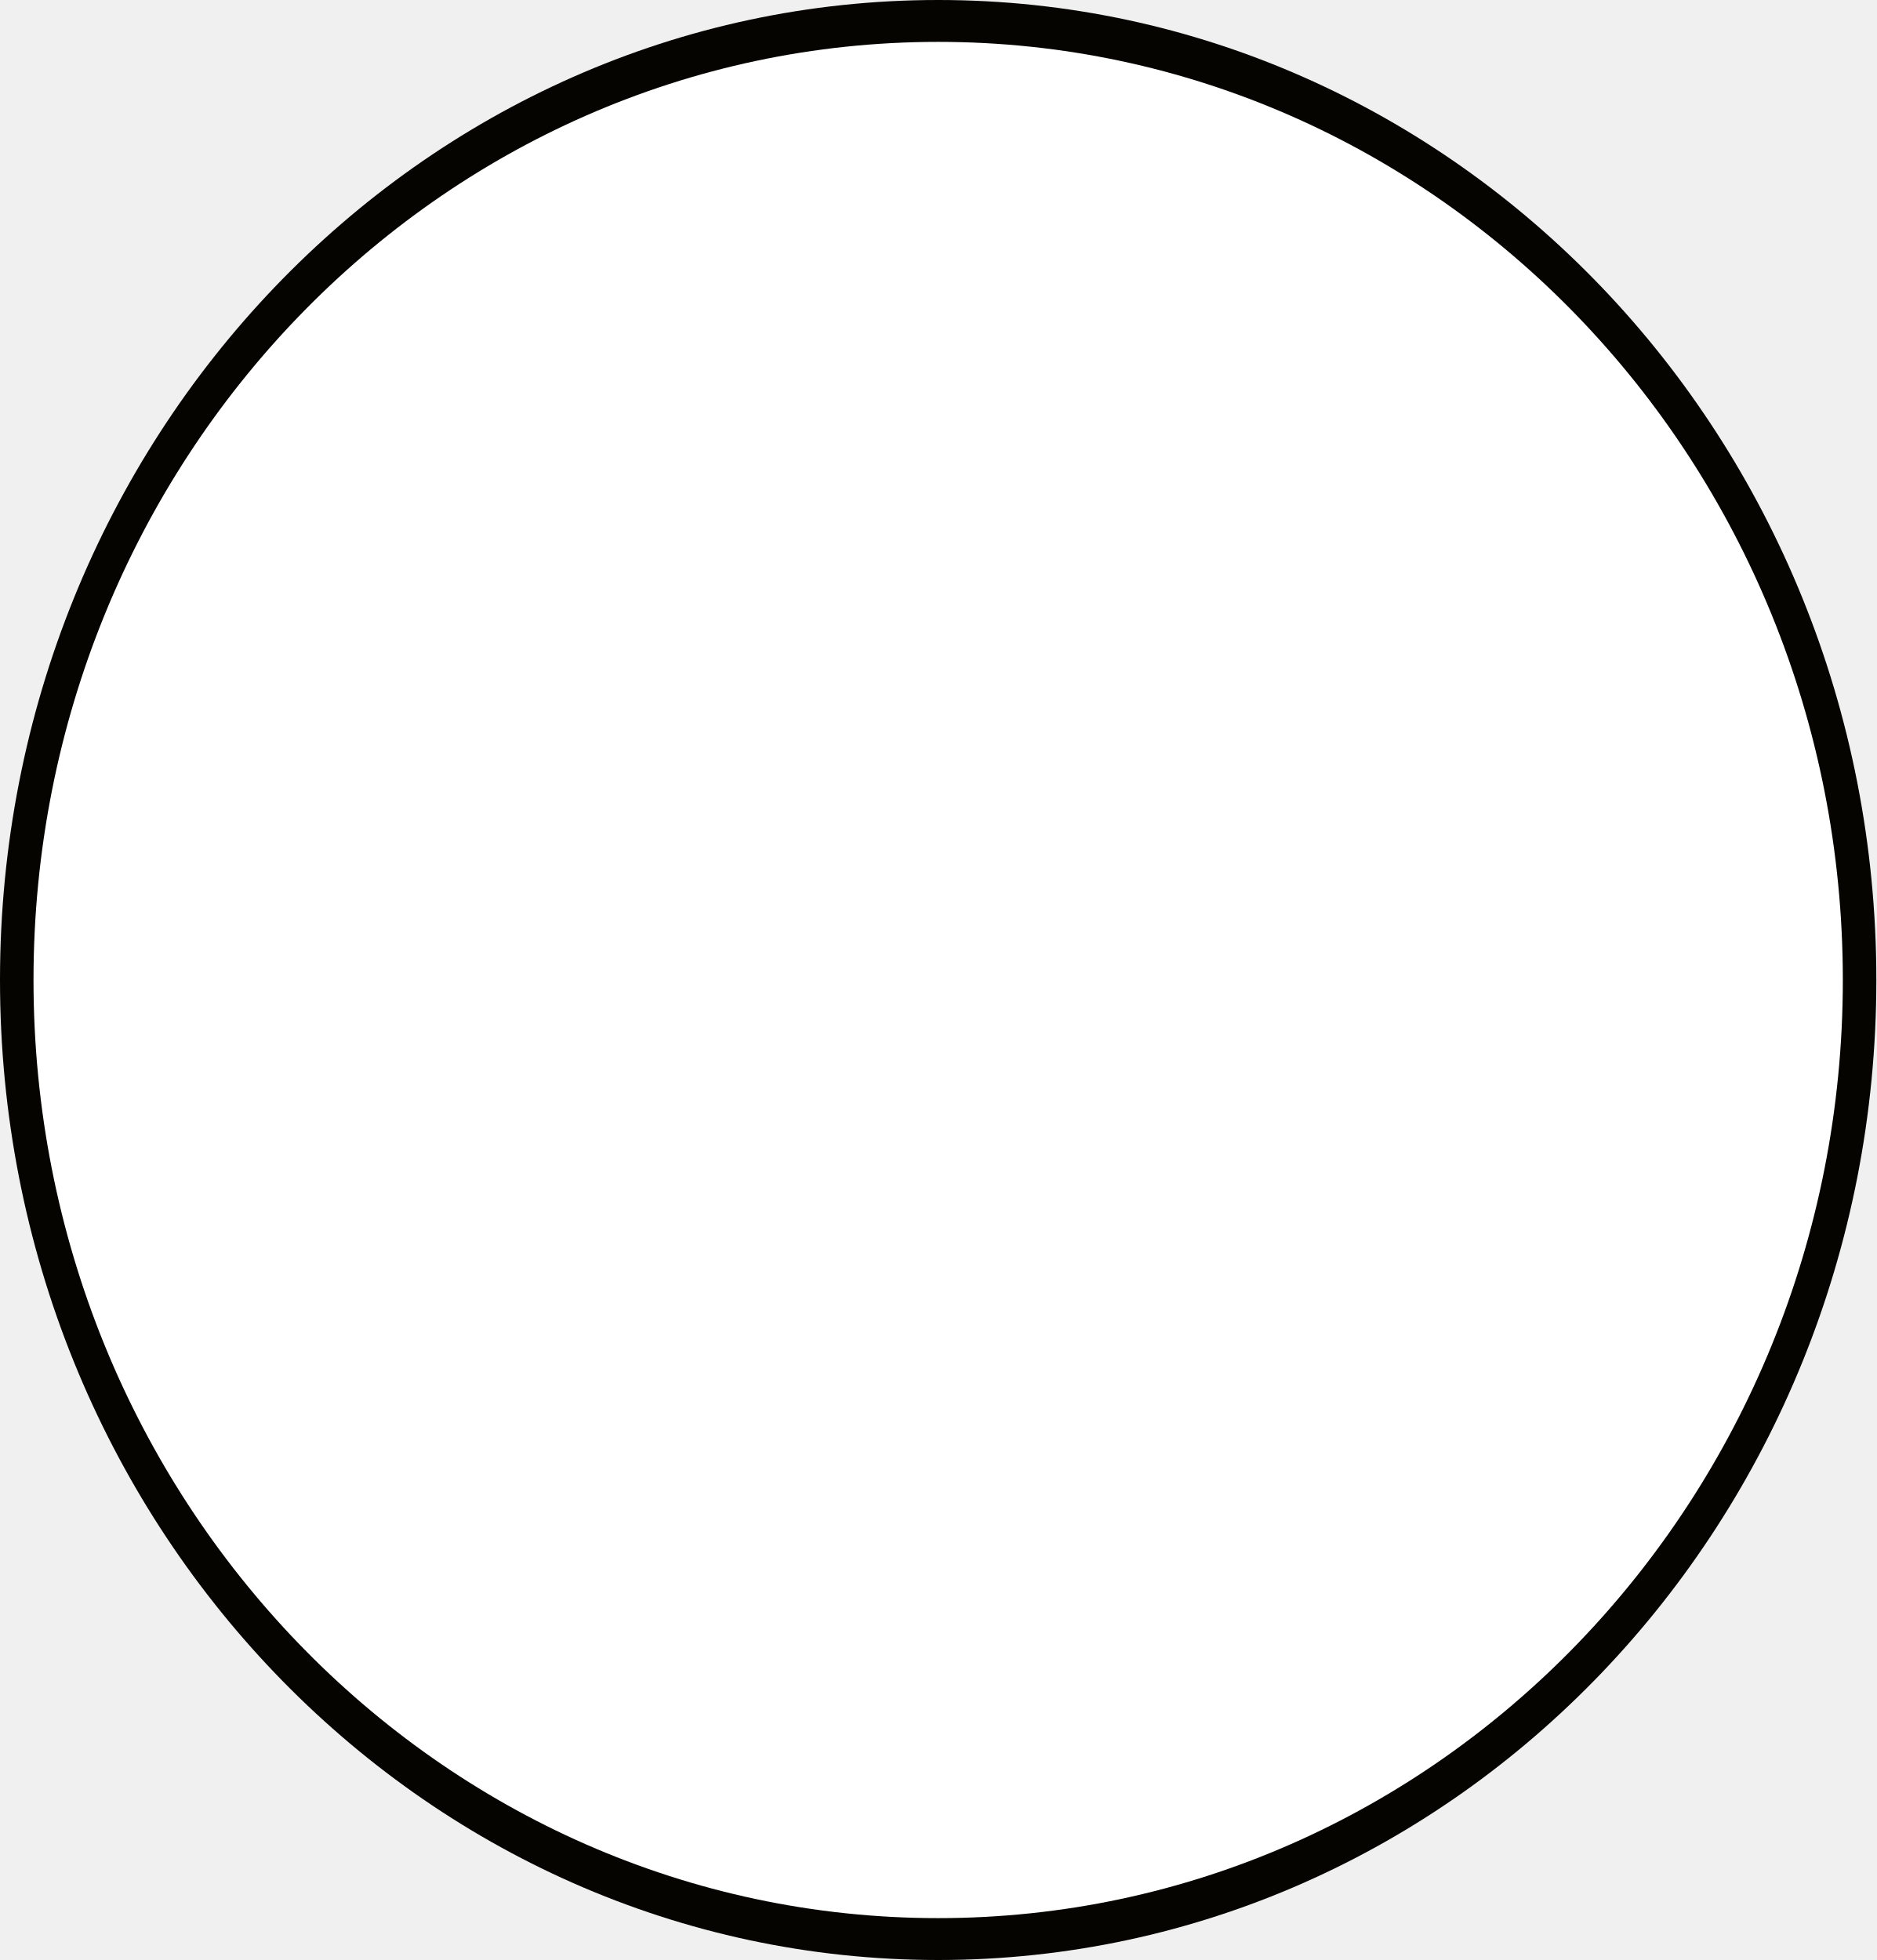
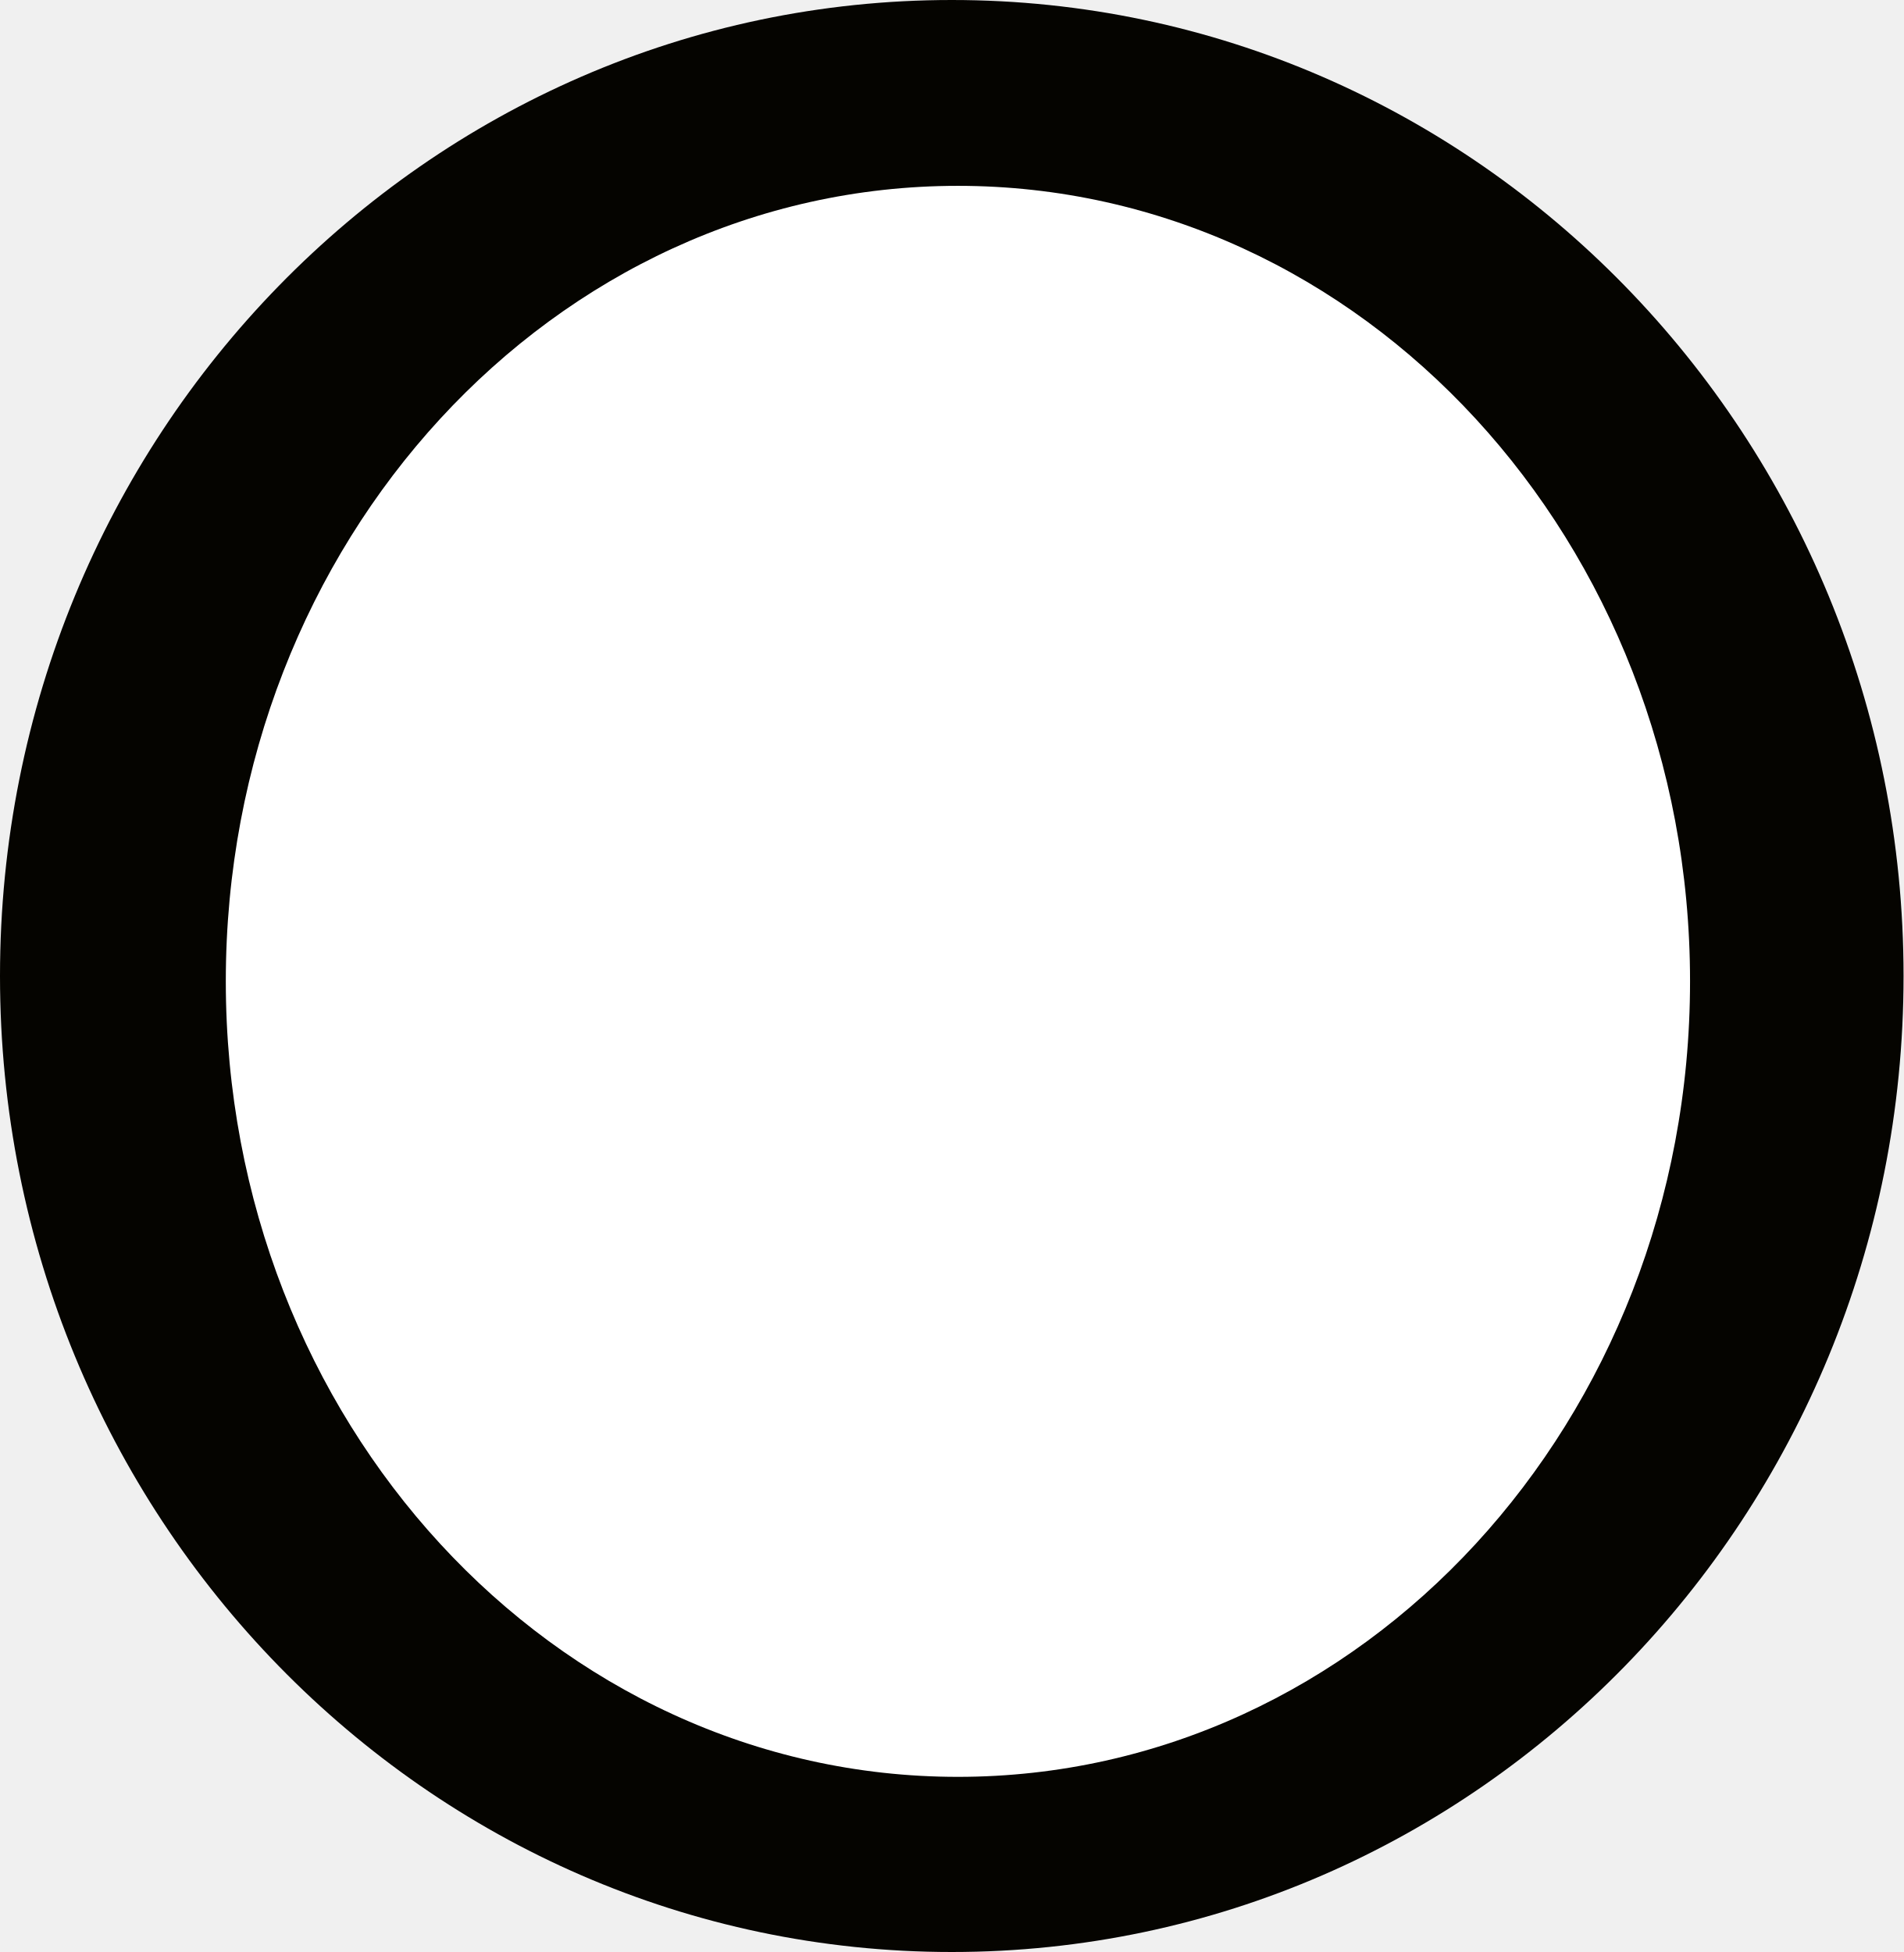
- <svg width="112pt" height="117pt" viewBox="0 0 112 117" xml:space="preserve">
+ <svg width="11.92pt" height="12.226pt" viewBox="0 0 11.92 12.226" xml:space="preserve">
  <g id="Layer_x0020_1" style="fill-rule:nonzero;clip-rule:nonzero;stroke:#000000;stroke-miterlimit:4;">
-     <path style="fill:#050400;stroke:none;" d="M112,58.5C112,26.191,86.928,0,56,0S0,26.191,0,58.5S25.072,117,56,117s56-26.191,56-58.5z" />
-     <path style="fill:#FFFFFF;stroke:none;" d="M110,58.5c0-30.928-24.177-56-54-56S2,27.572,2,58.5c0,30.929,24.177,56,54,56s54-25.071,54-56z" />
+     <path style="fill:#050400;stroke:none;" d="M11.92,6.113C11.92,2.737,9.252,0,5.96,0C2.669,0,0,2.737,0,6.113s2.669,6.113,5.96,6.113c3.292,0,5.96-2.736,5.96-6.113z" />
+     <path style="fill:#FFFFFF;stroke:none;" d="M10.583,6.146c0-2.752-2.051-4.982-4.585-4.982c-2.532,0-4.584,2.23-4.584,4.982c0,2.752,2.052,4.983,4.584,4.983c2.534,0,4.585-2.23,4.585-4.983z" />
  </g>
</svg>
